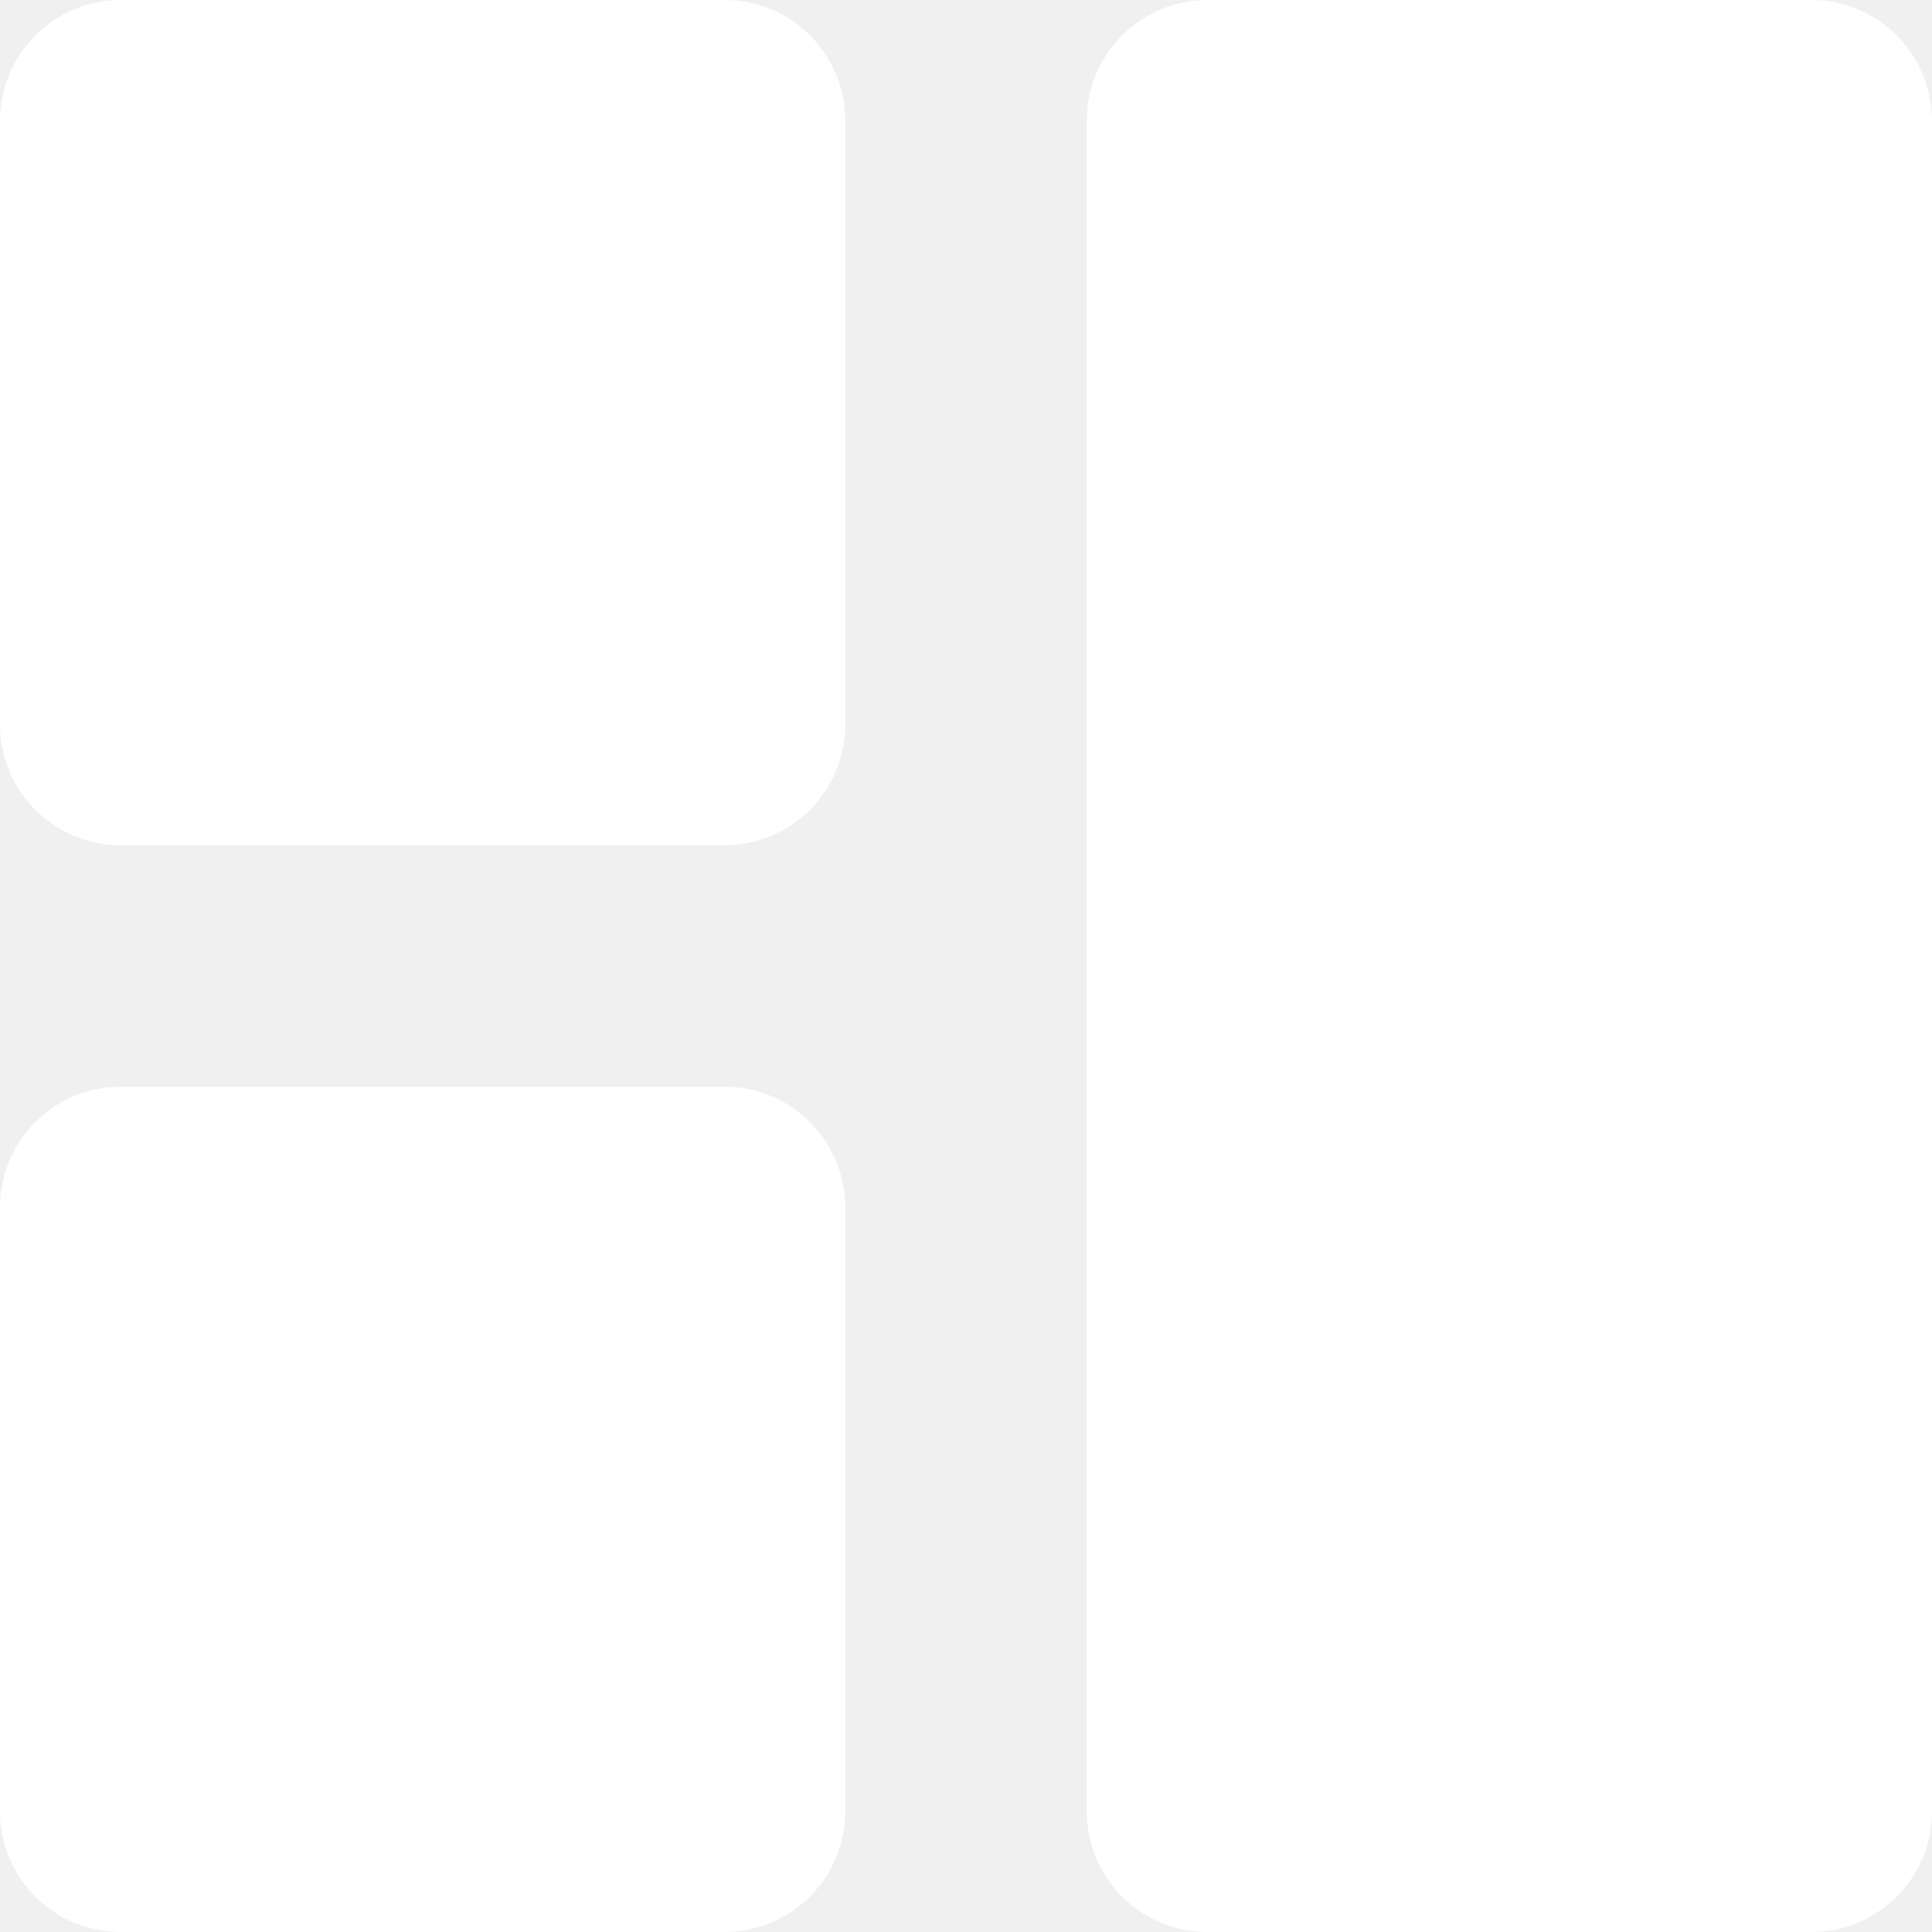
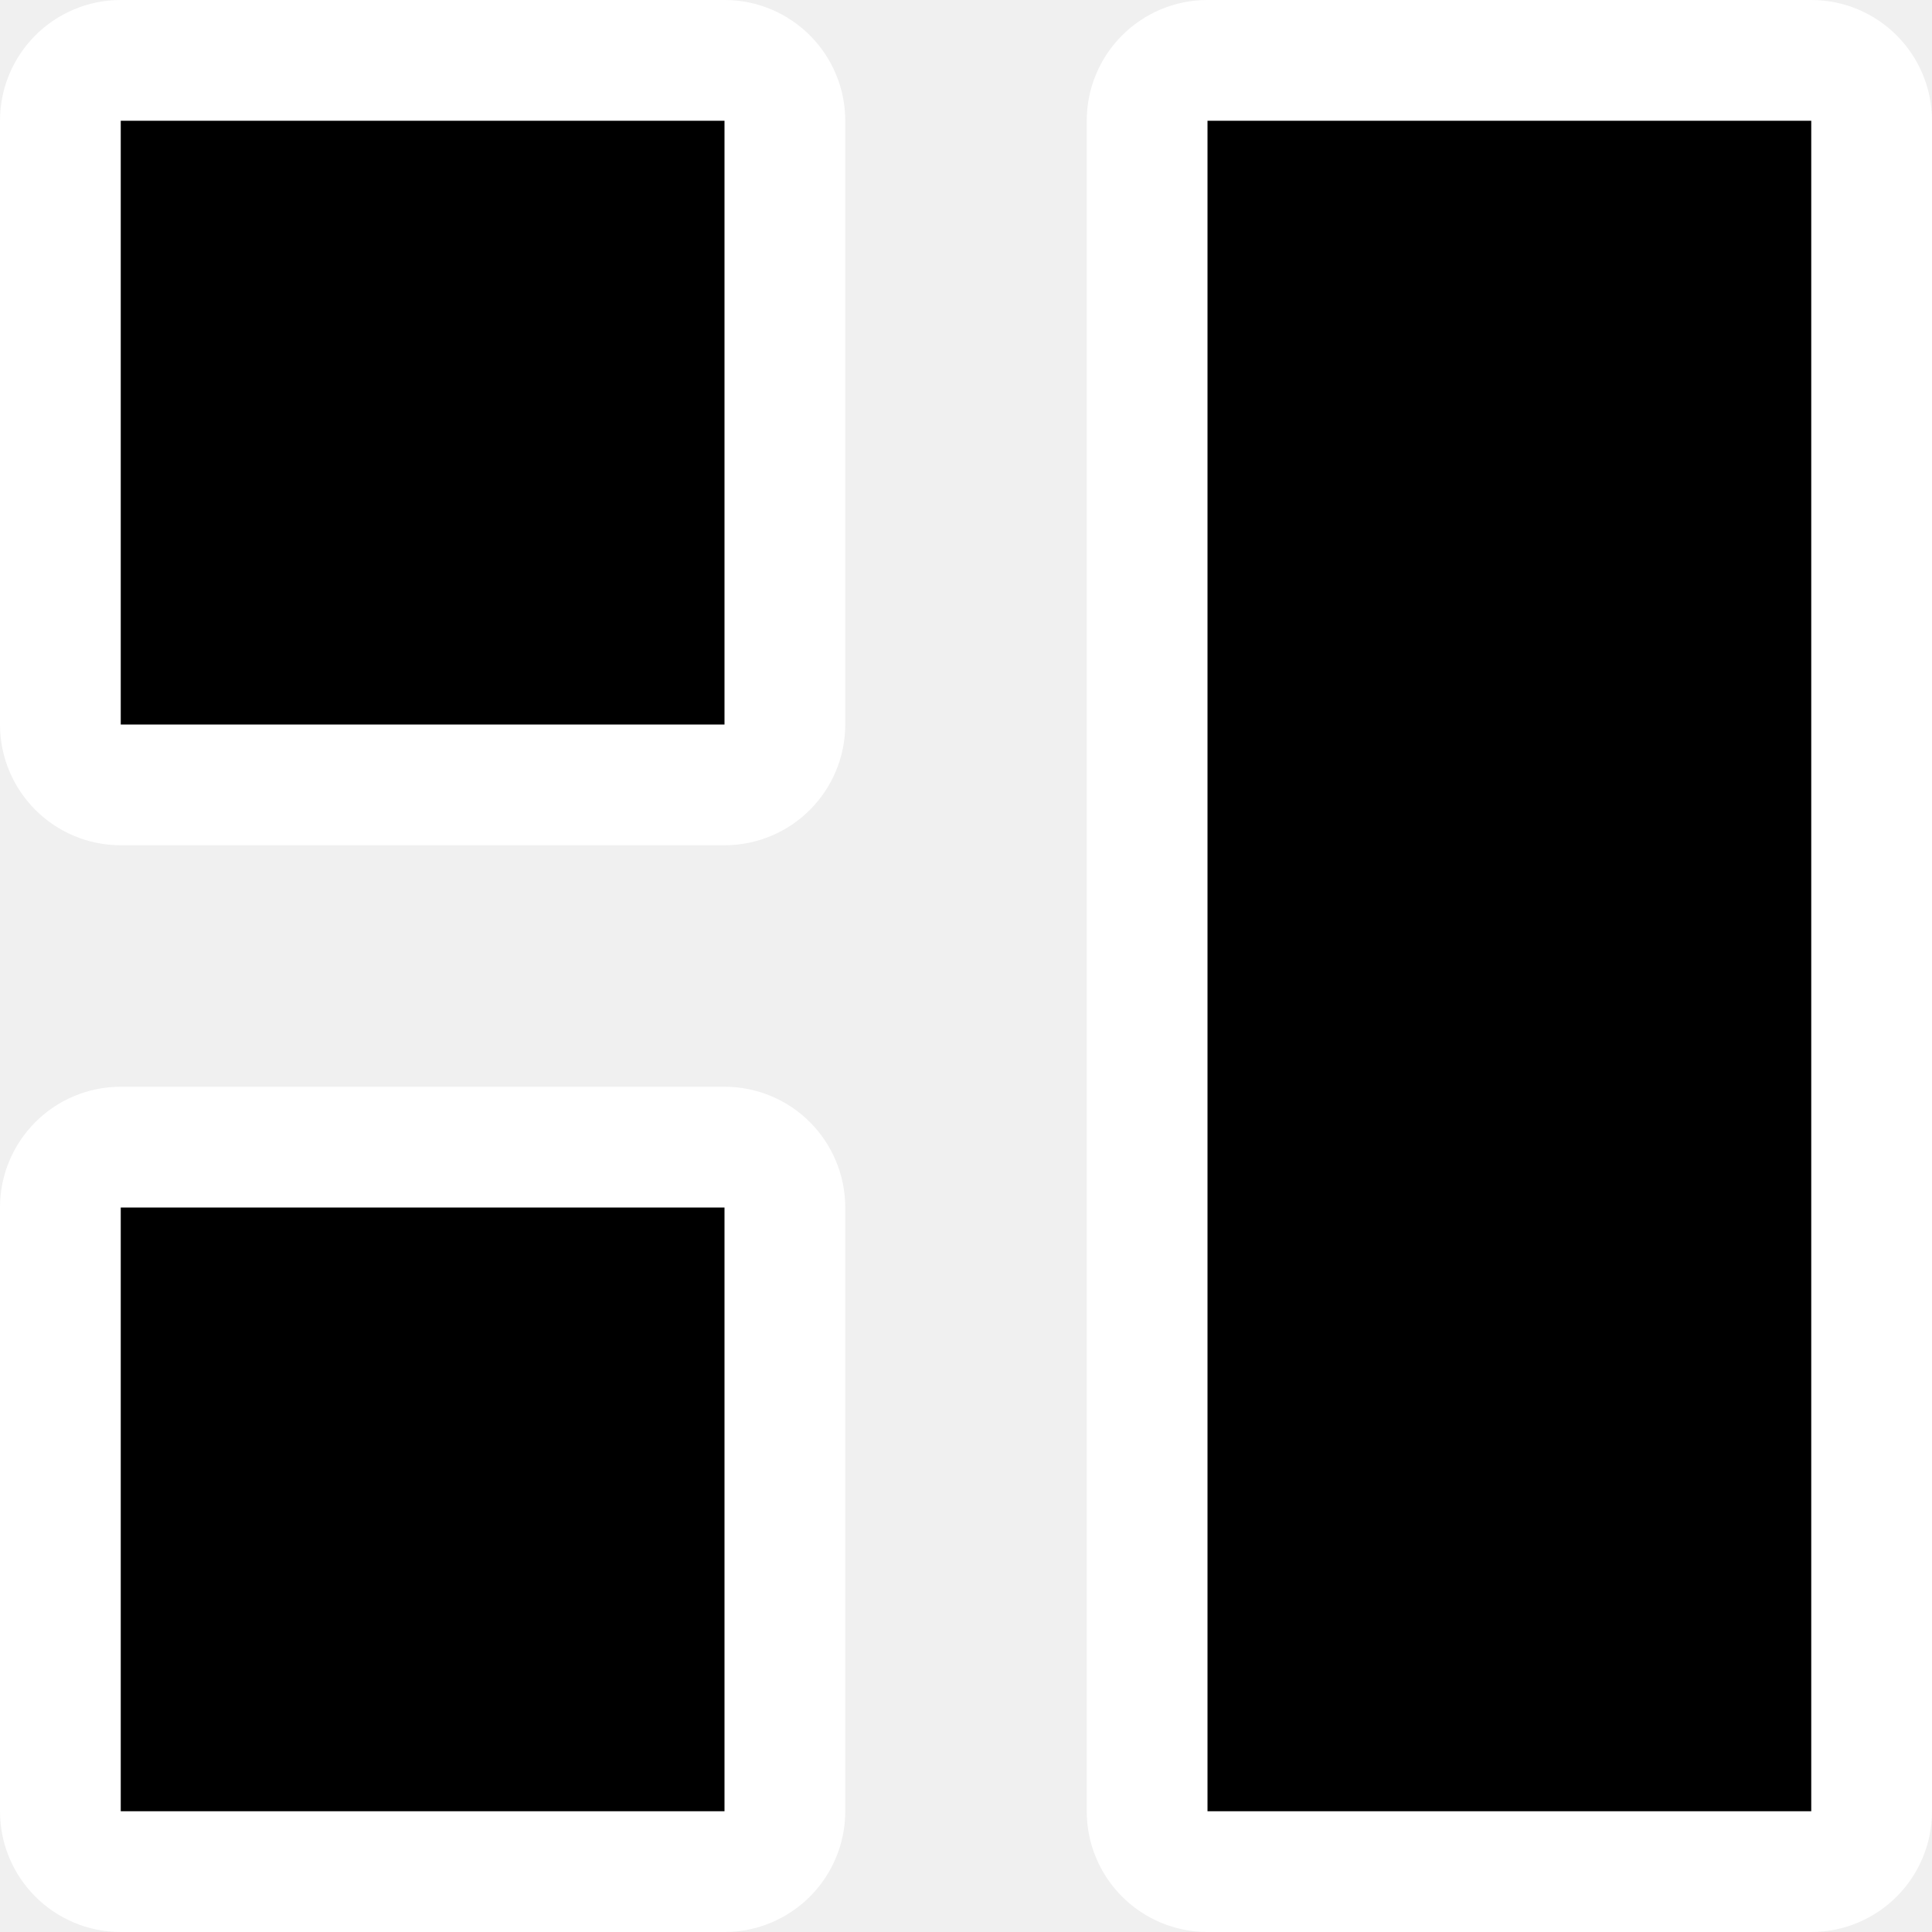
<svg xmlns="http://www.w3.org/2000/svg" width="20" height="20" viewBox="0 0 20 20" fill="none">
  <g clip-path="url(#clip0_50_40522)">
-     <rect x="-0.625" y="0.625" width="7.5" height="18.75" rx="0.625" transform="matrix(-1 0 0 1 18.75 0)" fill="white" stroke="white" stroke-width="1.25" />
-     <rect x="-0.625" y="0.625" width="7.5" height="7.5" rx="0.625" transform="matrix(-1 0 0 1 7.5 0)" fill="white" stroke="white" stroke-width="1.25" />
-     <rect x="-0.625" y="0.625" width="7.5" height="7.5" rx="0.625" transform="matrix(-1 0 0 1 7.5 11.25)" fill="white" stroke="white" stroke-width="1.25" />
+     <rect x="-0.625" y="0.625" width="7.5" height="18.75" rx="0.625" transform="matrix(-1 0 0 1 18.75 0)" fill="currentColor" stroke="white" stroke-width="1.25" />
+     <rect x="-0.625" y="0.625" width="7.5" height="7.5" rx="0.625" transform="matrix(-1 0 0 1 7.5 0)" fill="currentColor" stroke="white" stroke-width="1.25" />
+     <rect x="-0.625" y="0.625" width="7.5" height="7.5" rx="0.625" transform="matrix(-1 0 0 1 7.5 11.25)" fill="currentColor" stroke="white" stroke-width="1.25" />
  </g>
  <defs>
    <clipPath id="clip0_50_40522">
-       <rect width="20" height="20" fill="white" transform="matrix(-1 0 0 1 20 0)" />
+       <rect width="20" height="20" fill="currentColor" transform="matrix(-1 0 0 1 20 0)" />
    </clipPath>
  </defs>
</svg>
